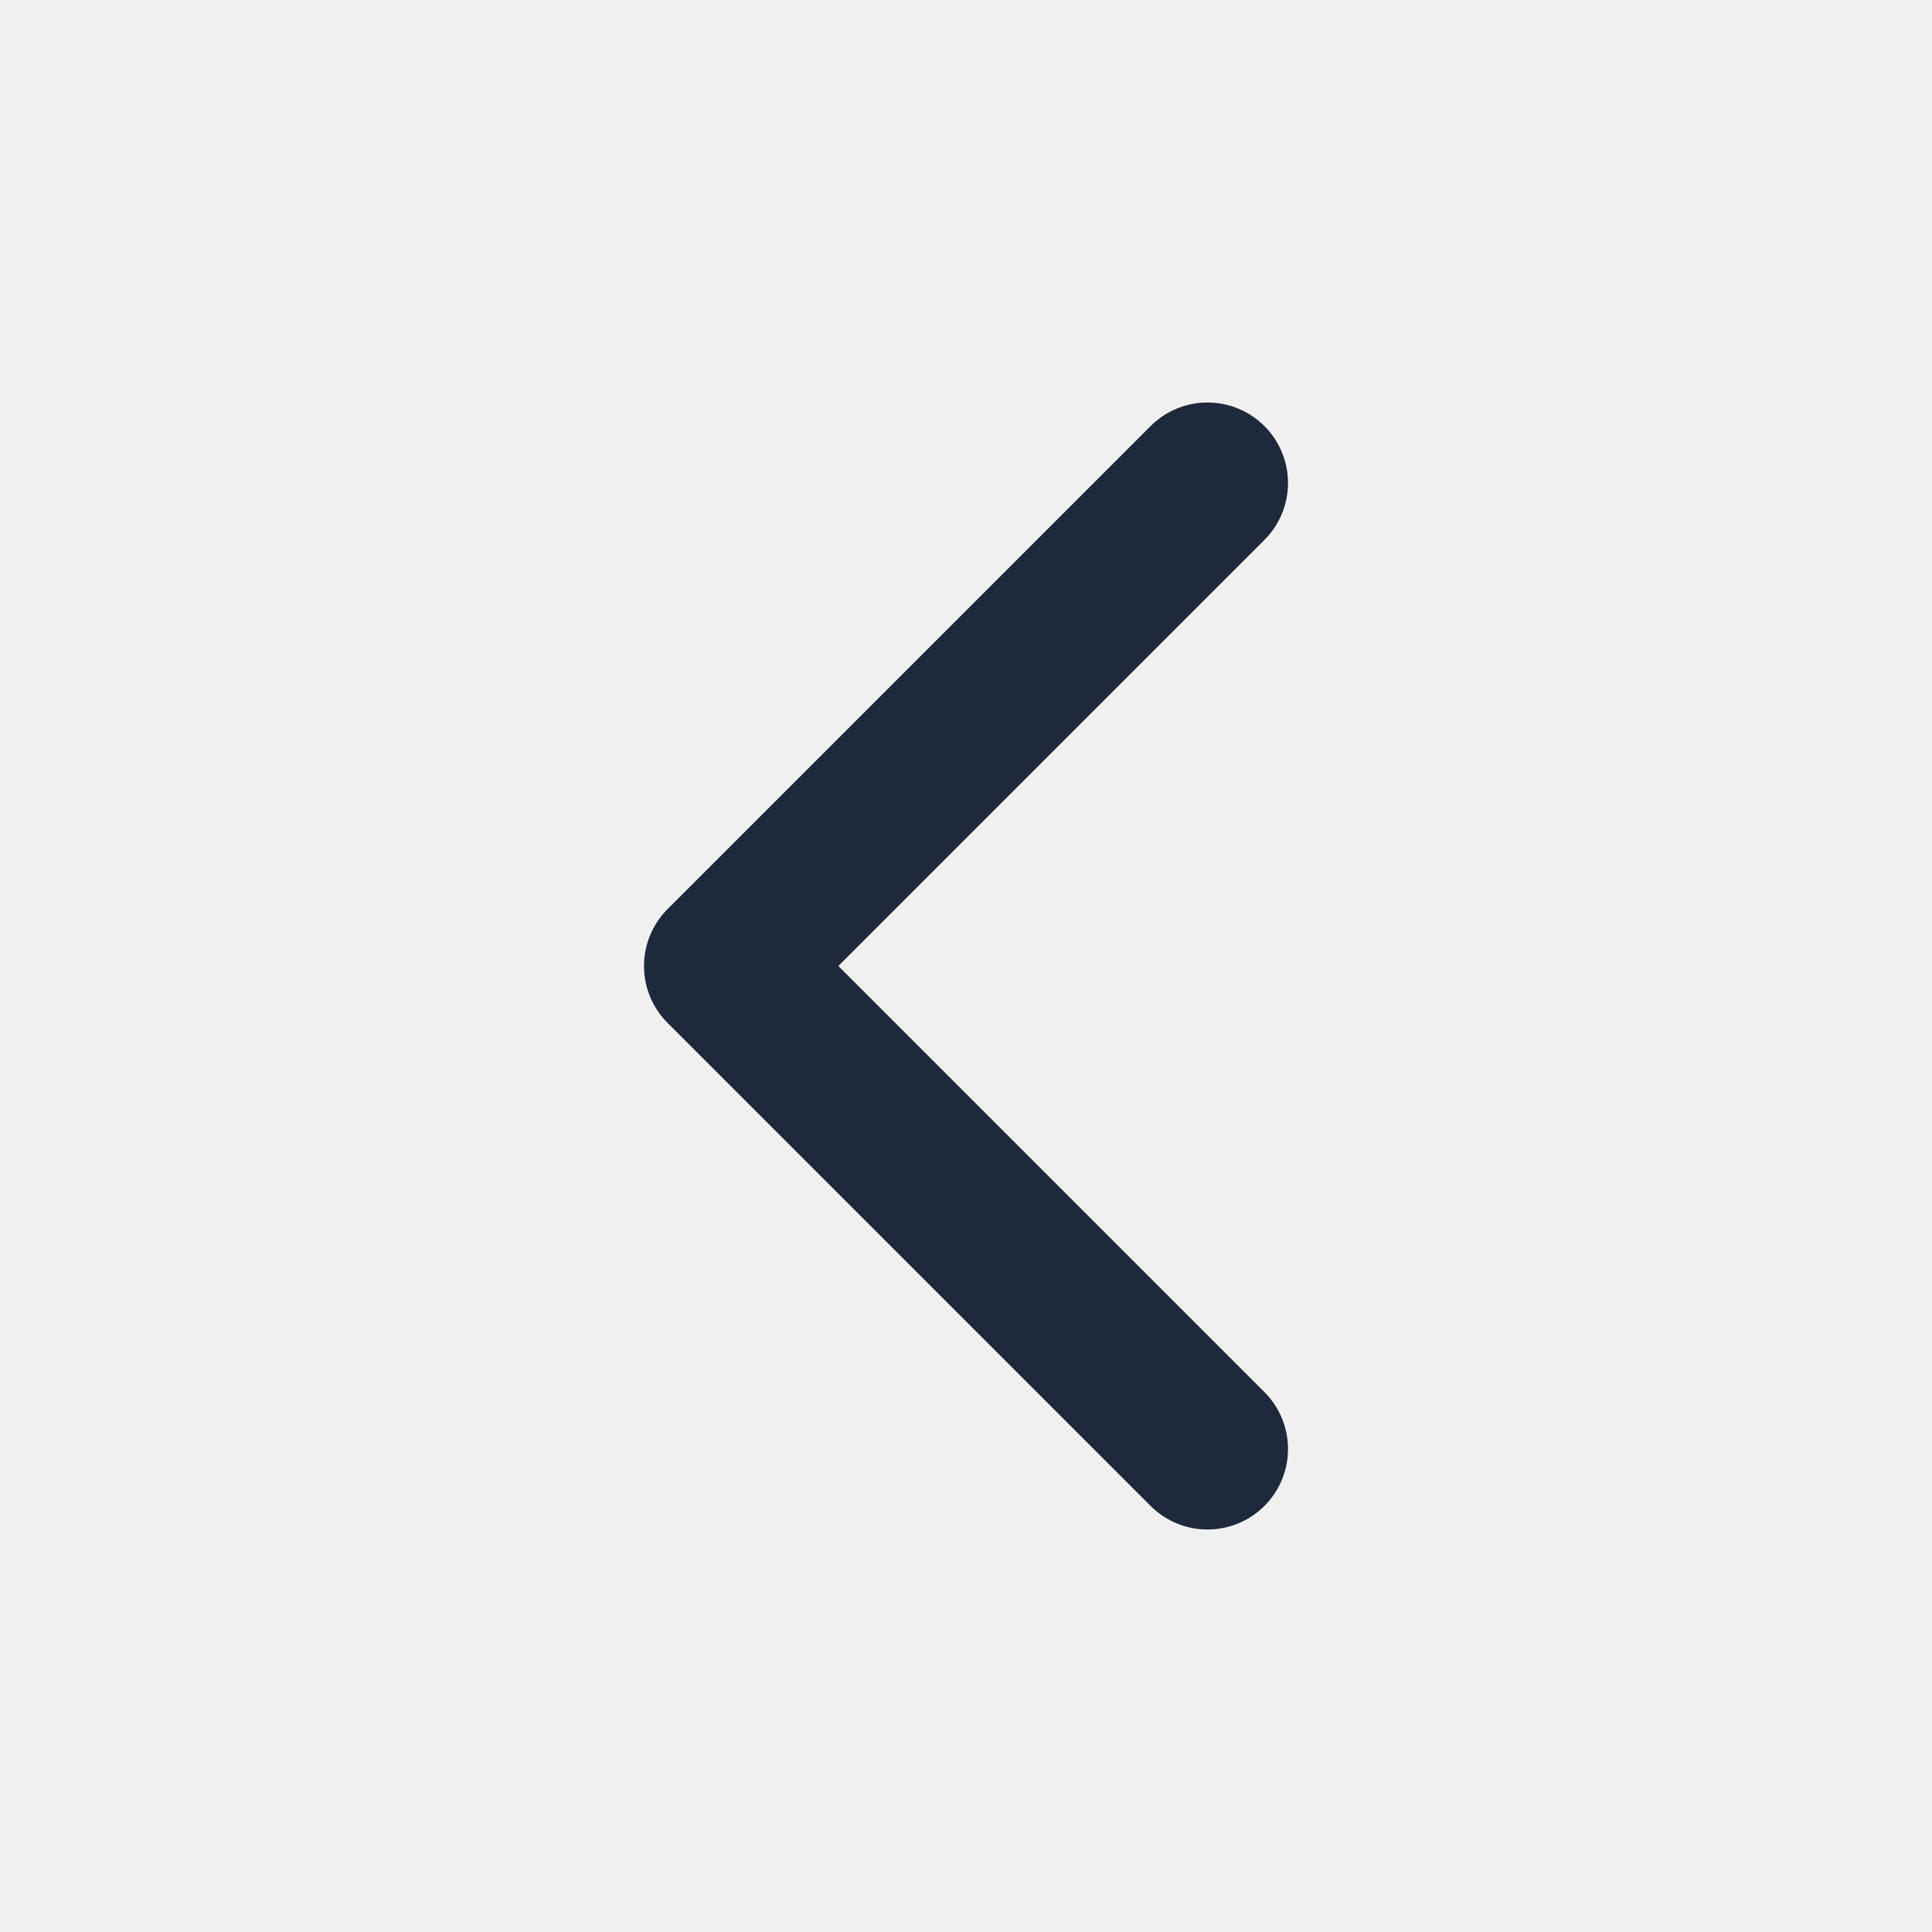
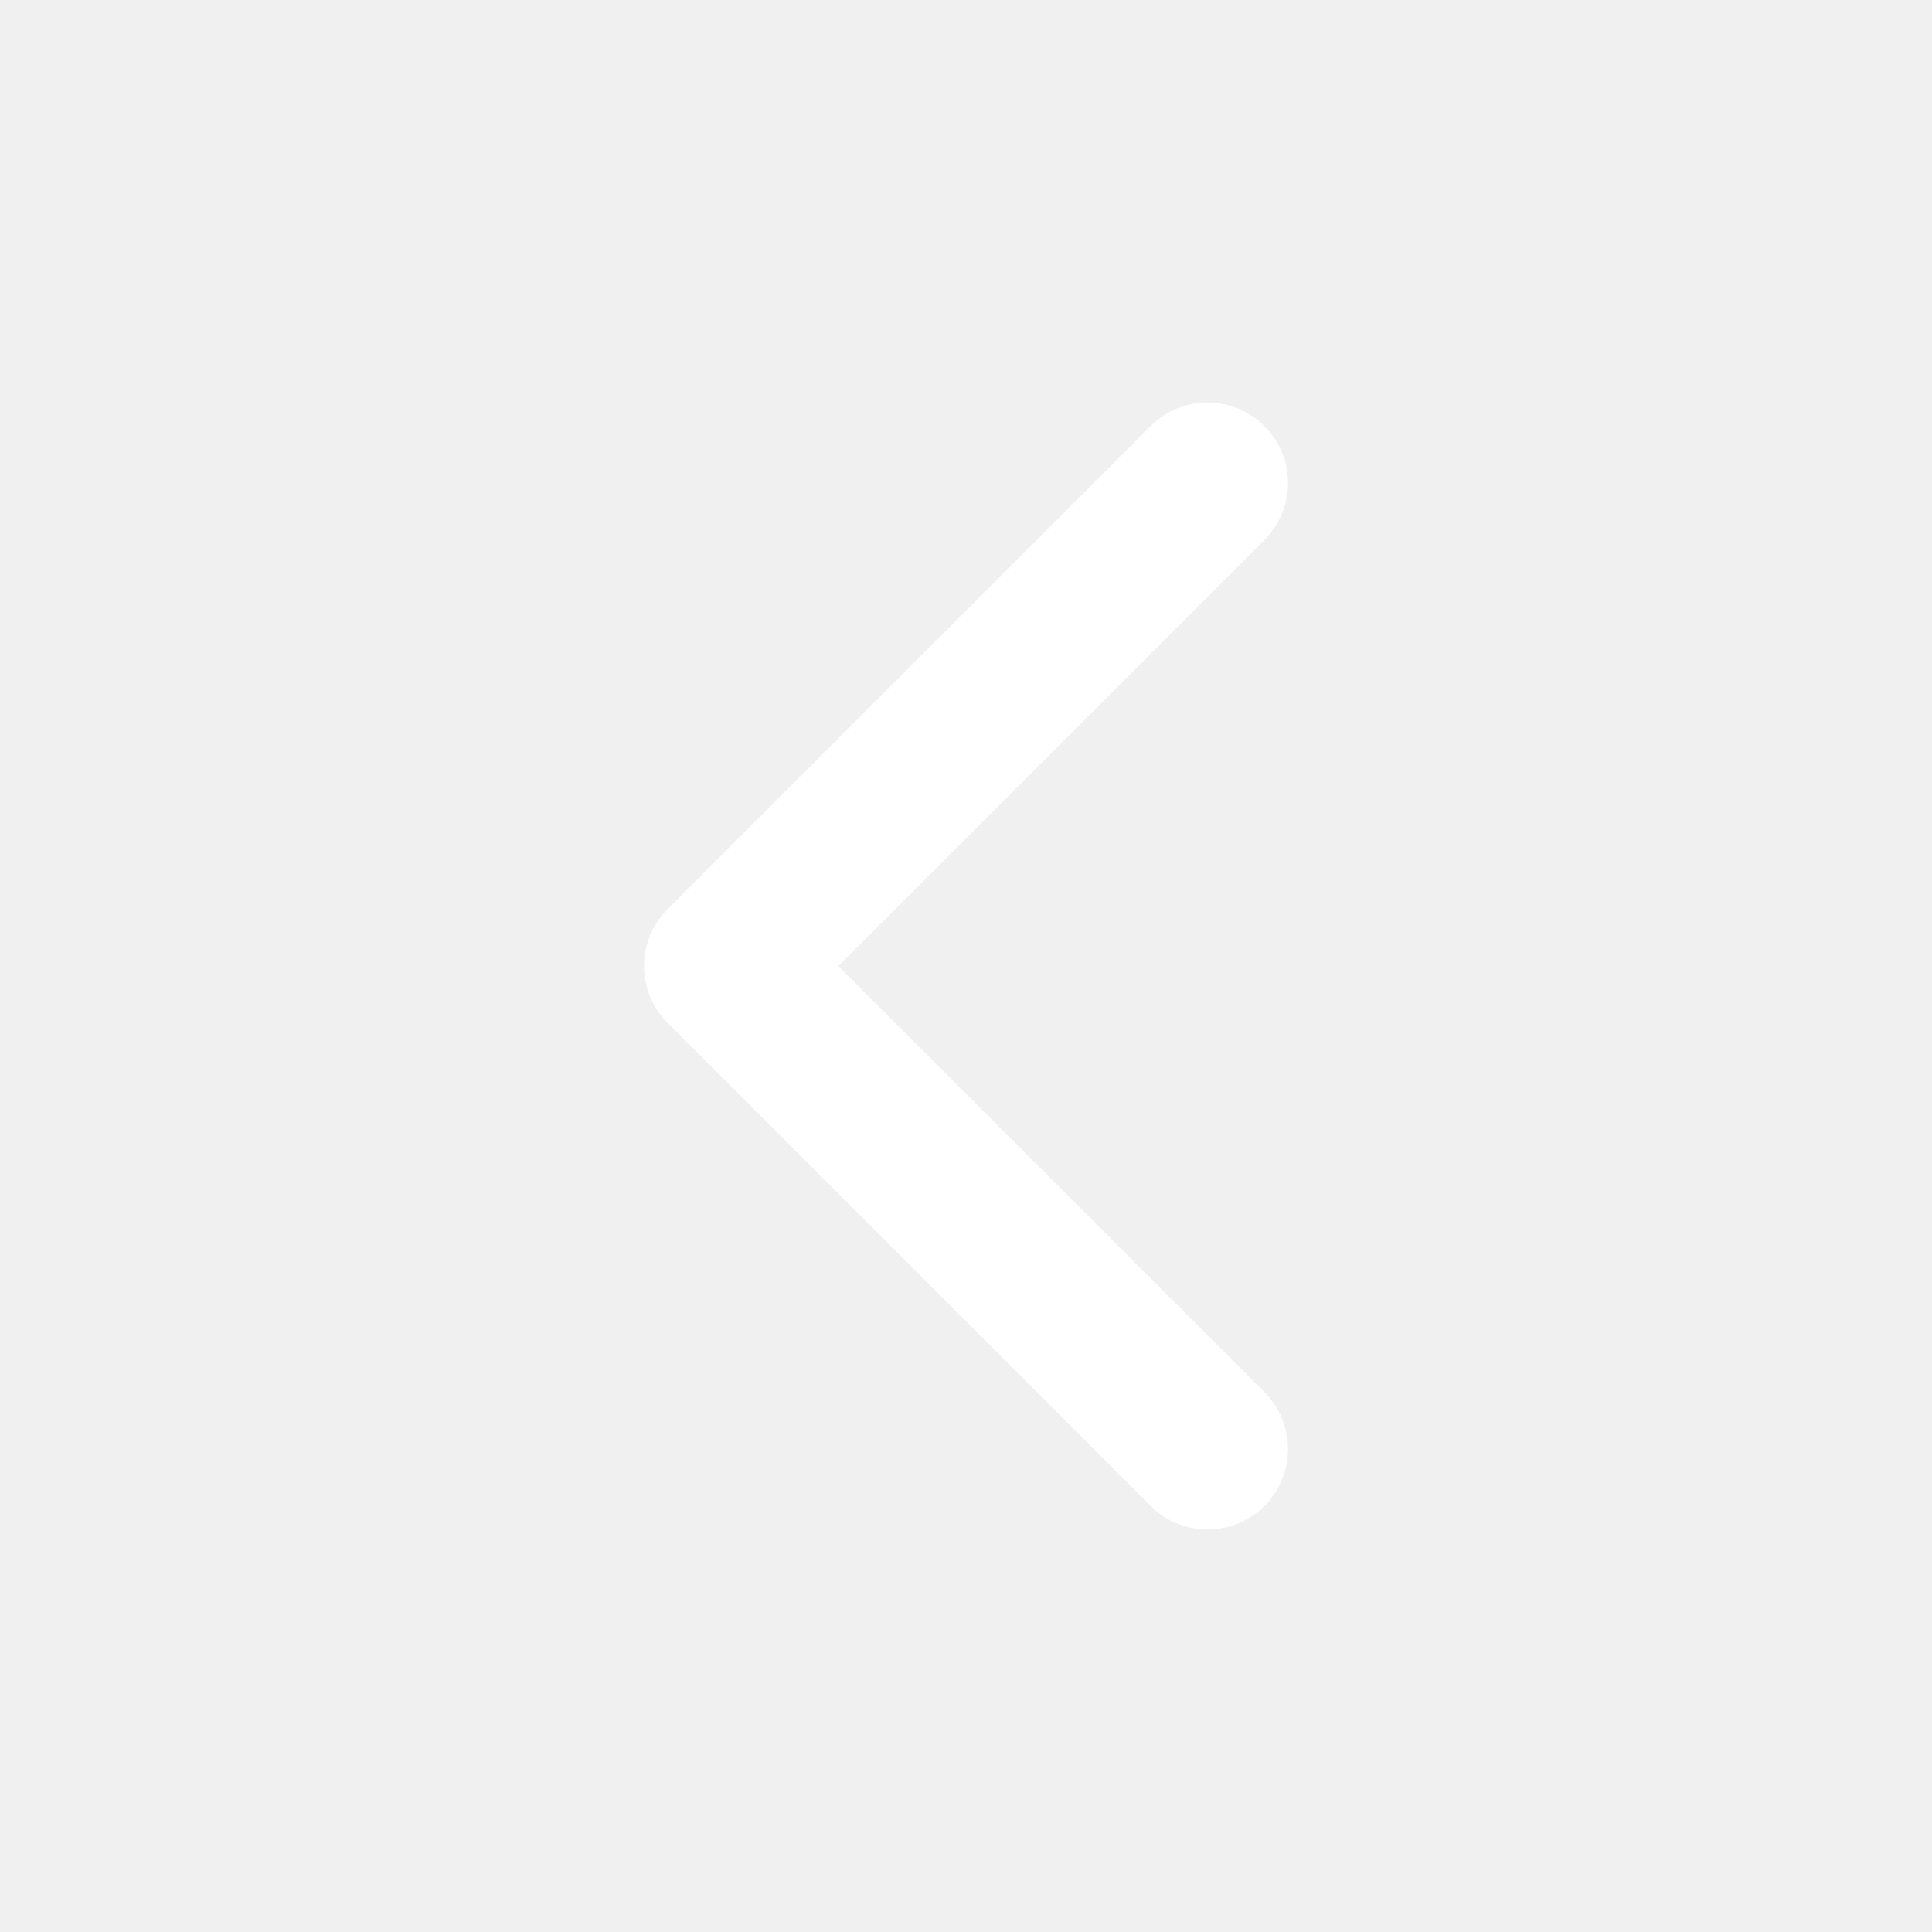
<svg xmlns="http://www.w3.org/2000/svg" width="24" height="24" viewBox="0 0 24 24" fill="none">
  <mask id="mask0_1_5195" style="mask-type:alpha" maskUnits="userSpaceOnUse" x="0" y="0" width="24" height="24">
    <rect width="24" height="24" fill="white" />
  </mask>
  <g mask="url(#mask0_1_5195)">
-     <path d="M15 18L9 12L15 6" stroke="#1E293B" stroke-width="2" stroke-linecap="round" stroke-linejoin="round" />
+     <path d="M15 18L9 12L15 6" stroke="#ffffff" stroke-width="2" stroke-linecap="round" stroke-linejoin="round" />
  </g>
</svg>
